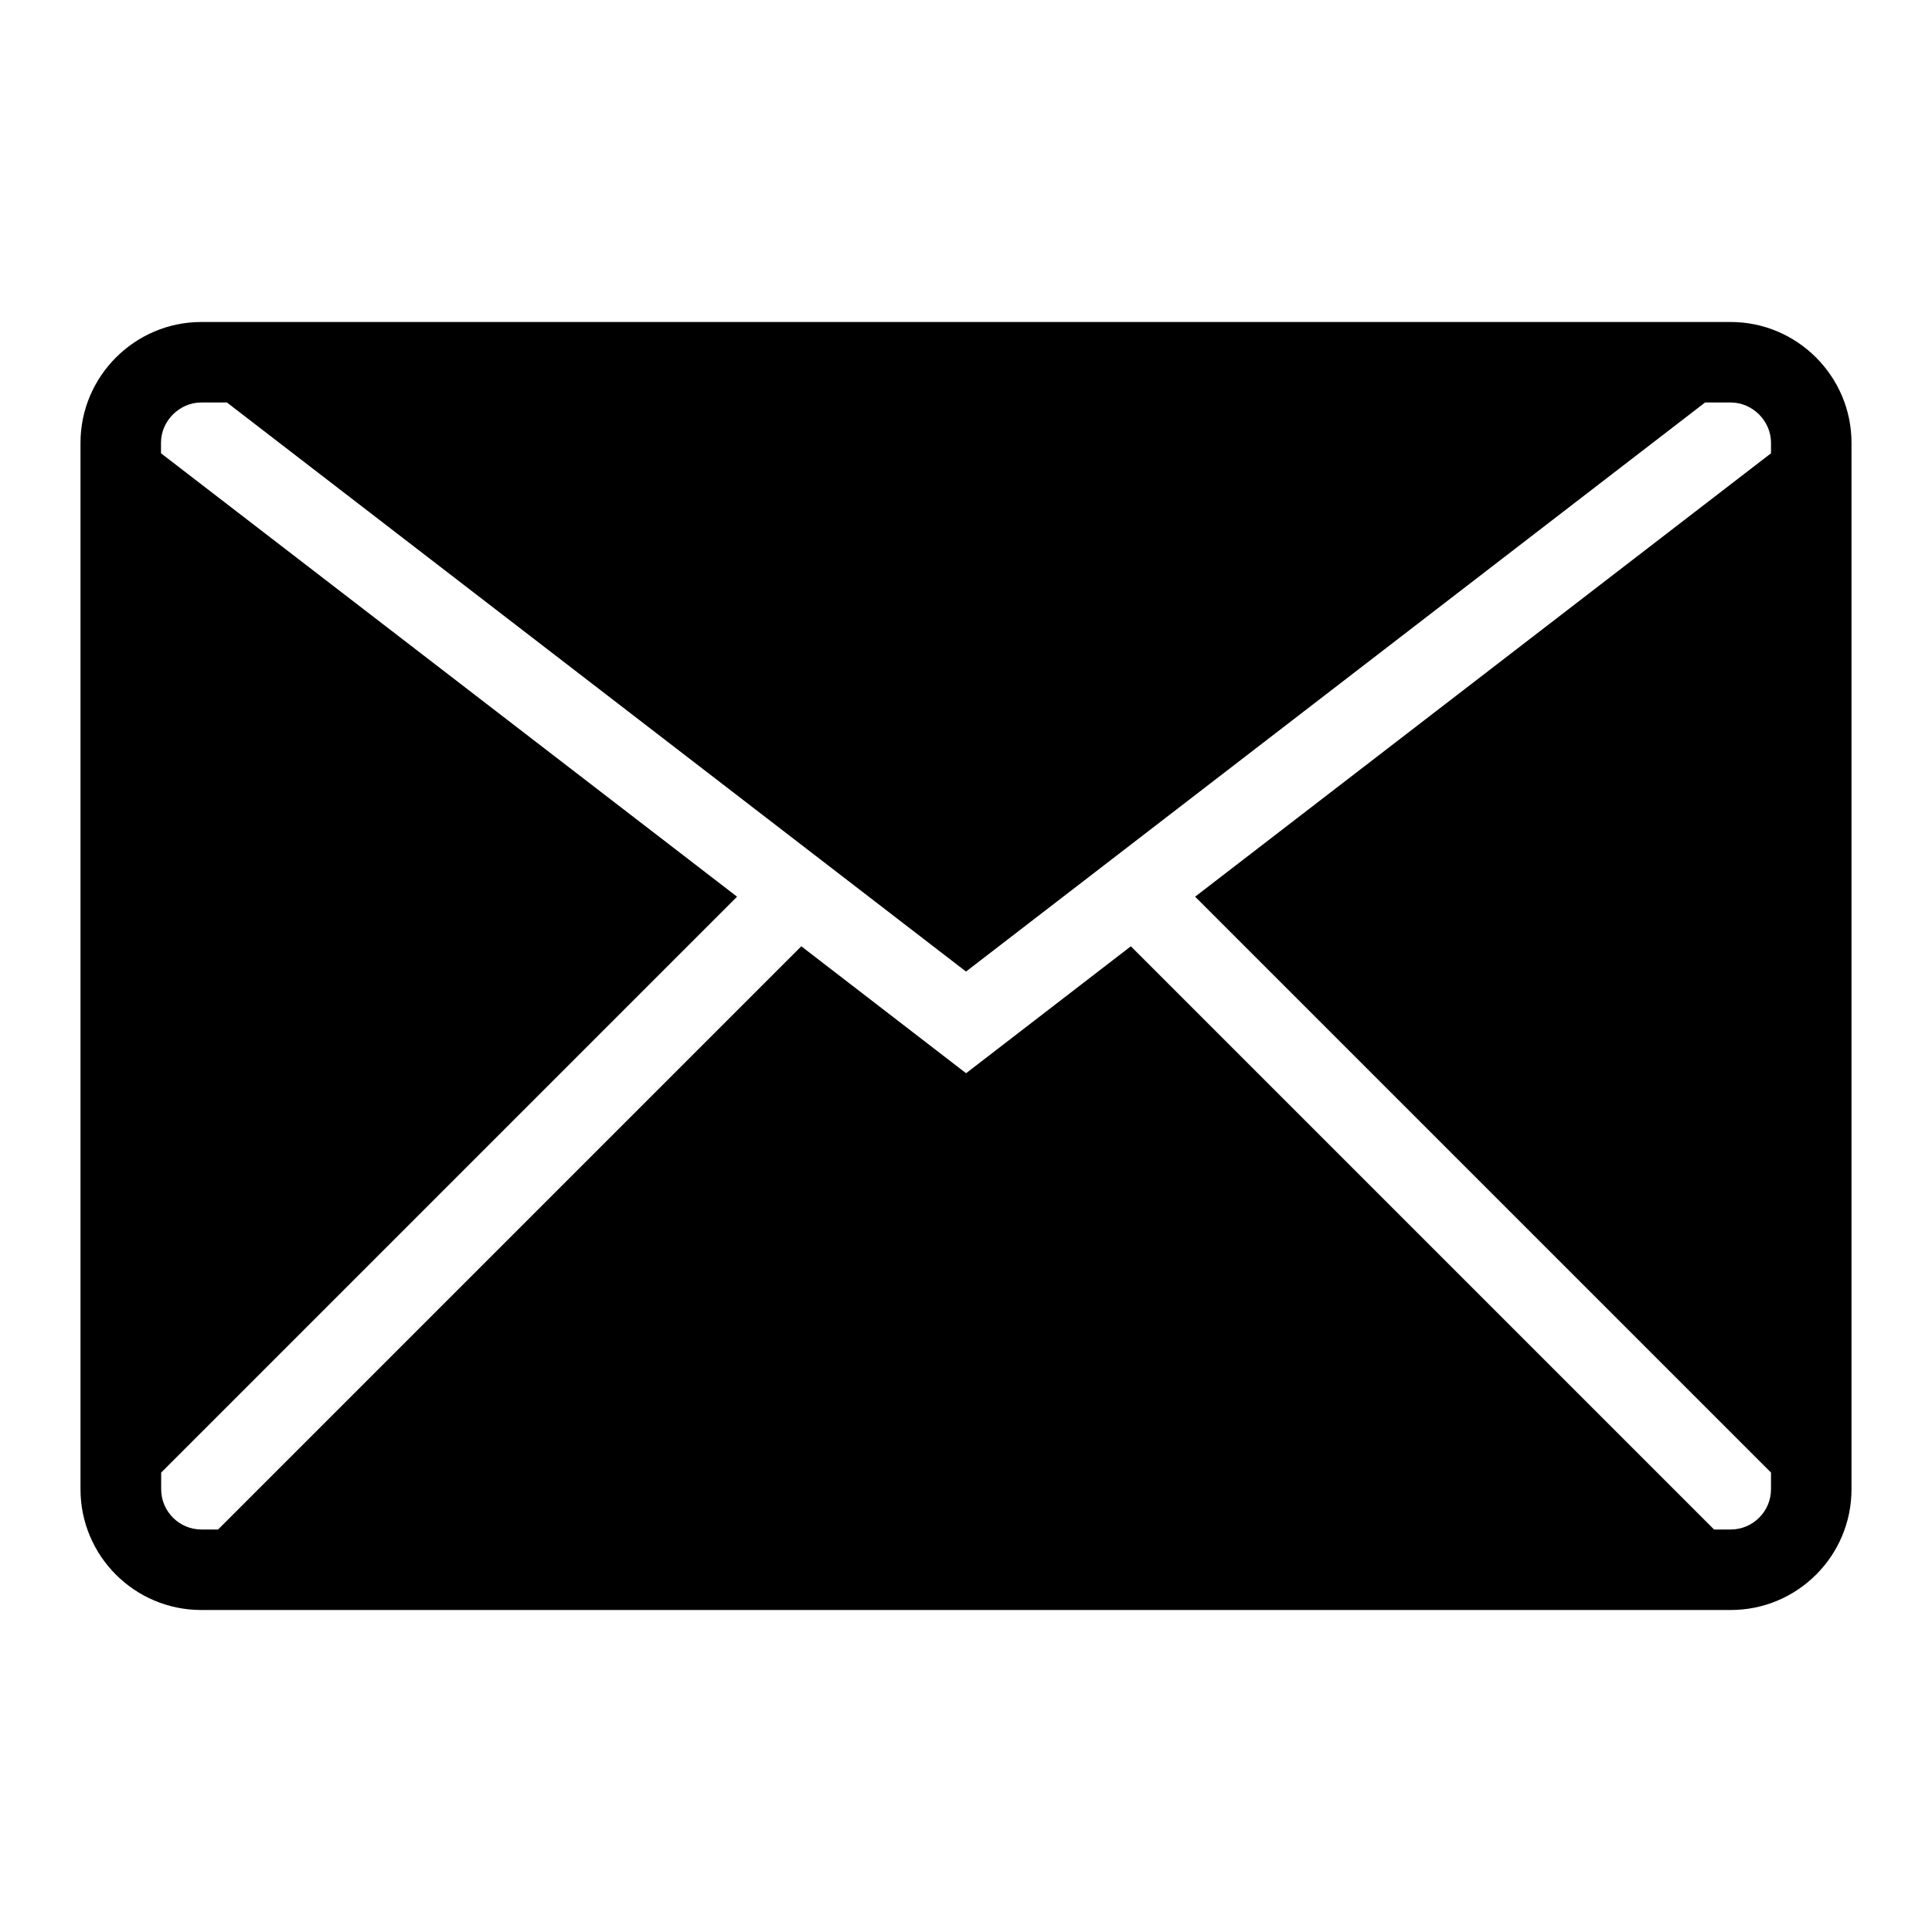
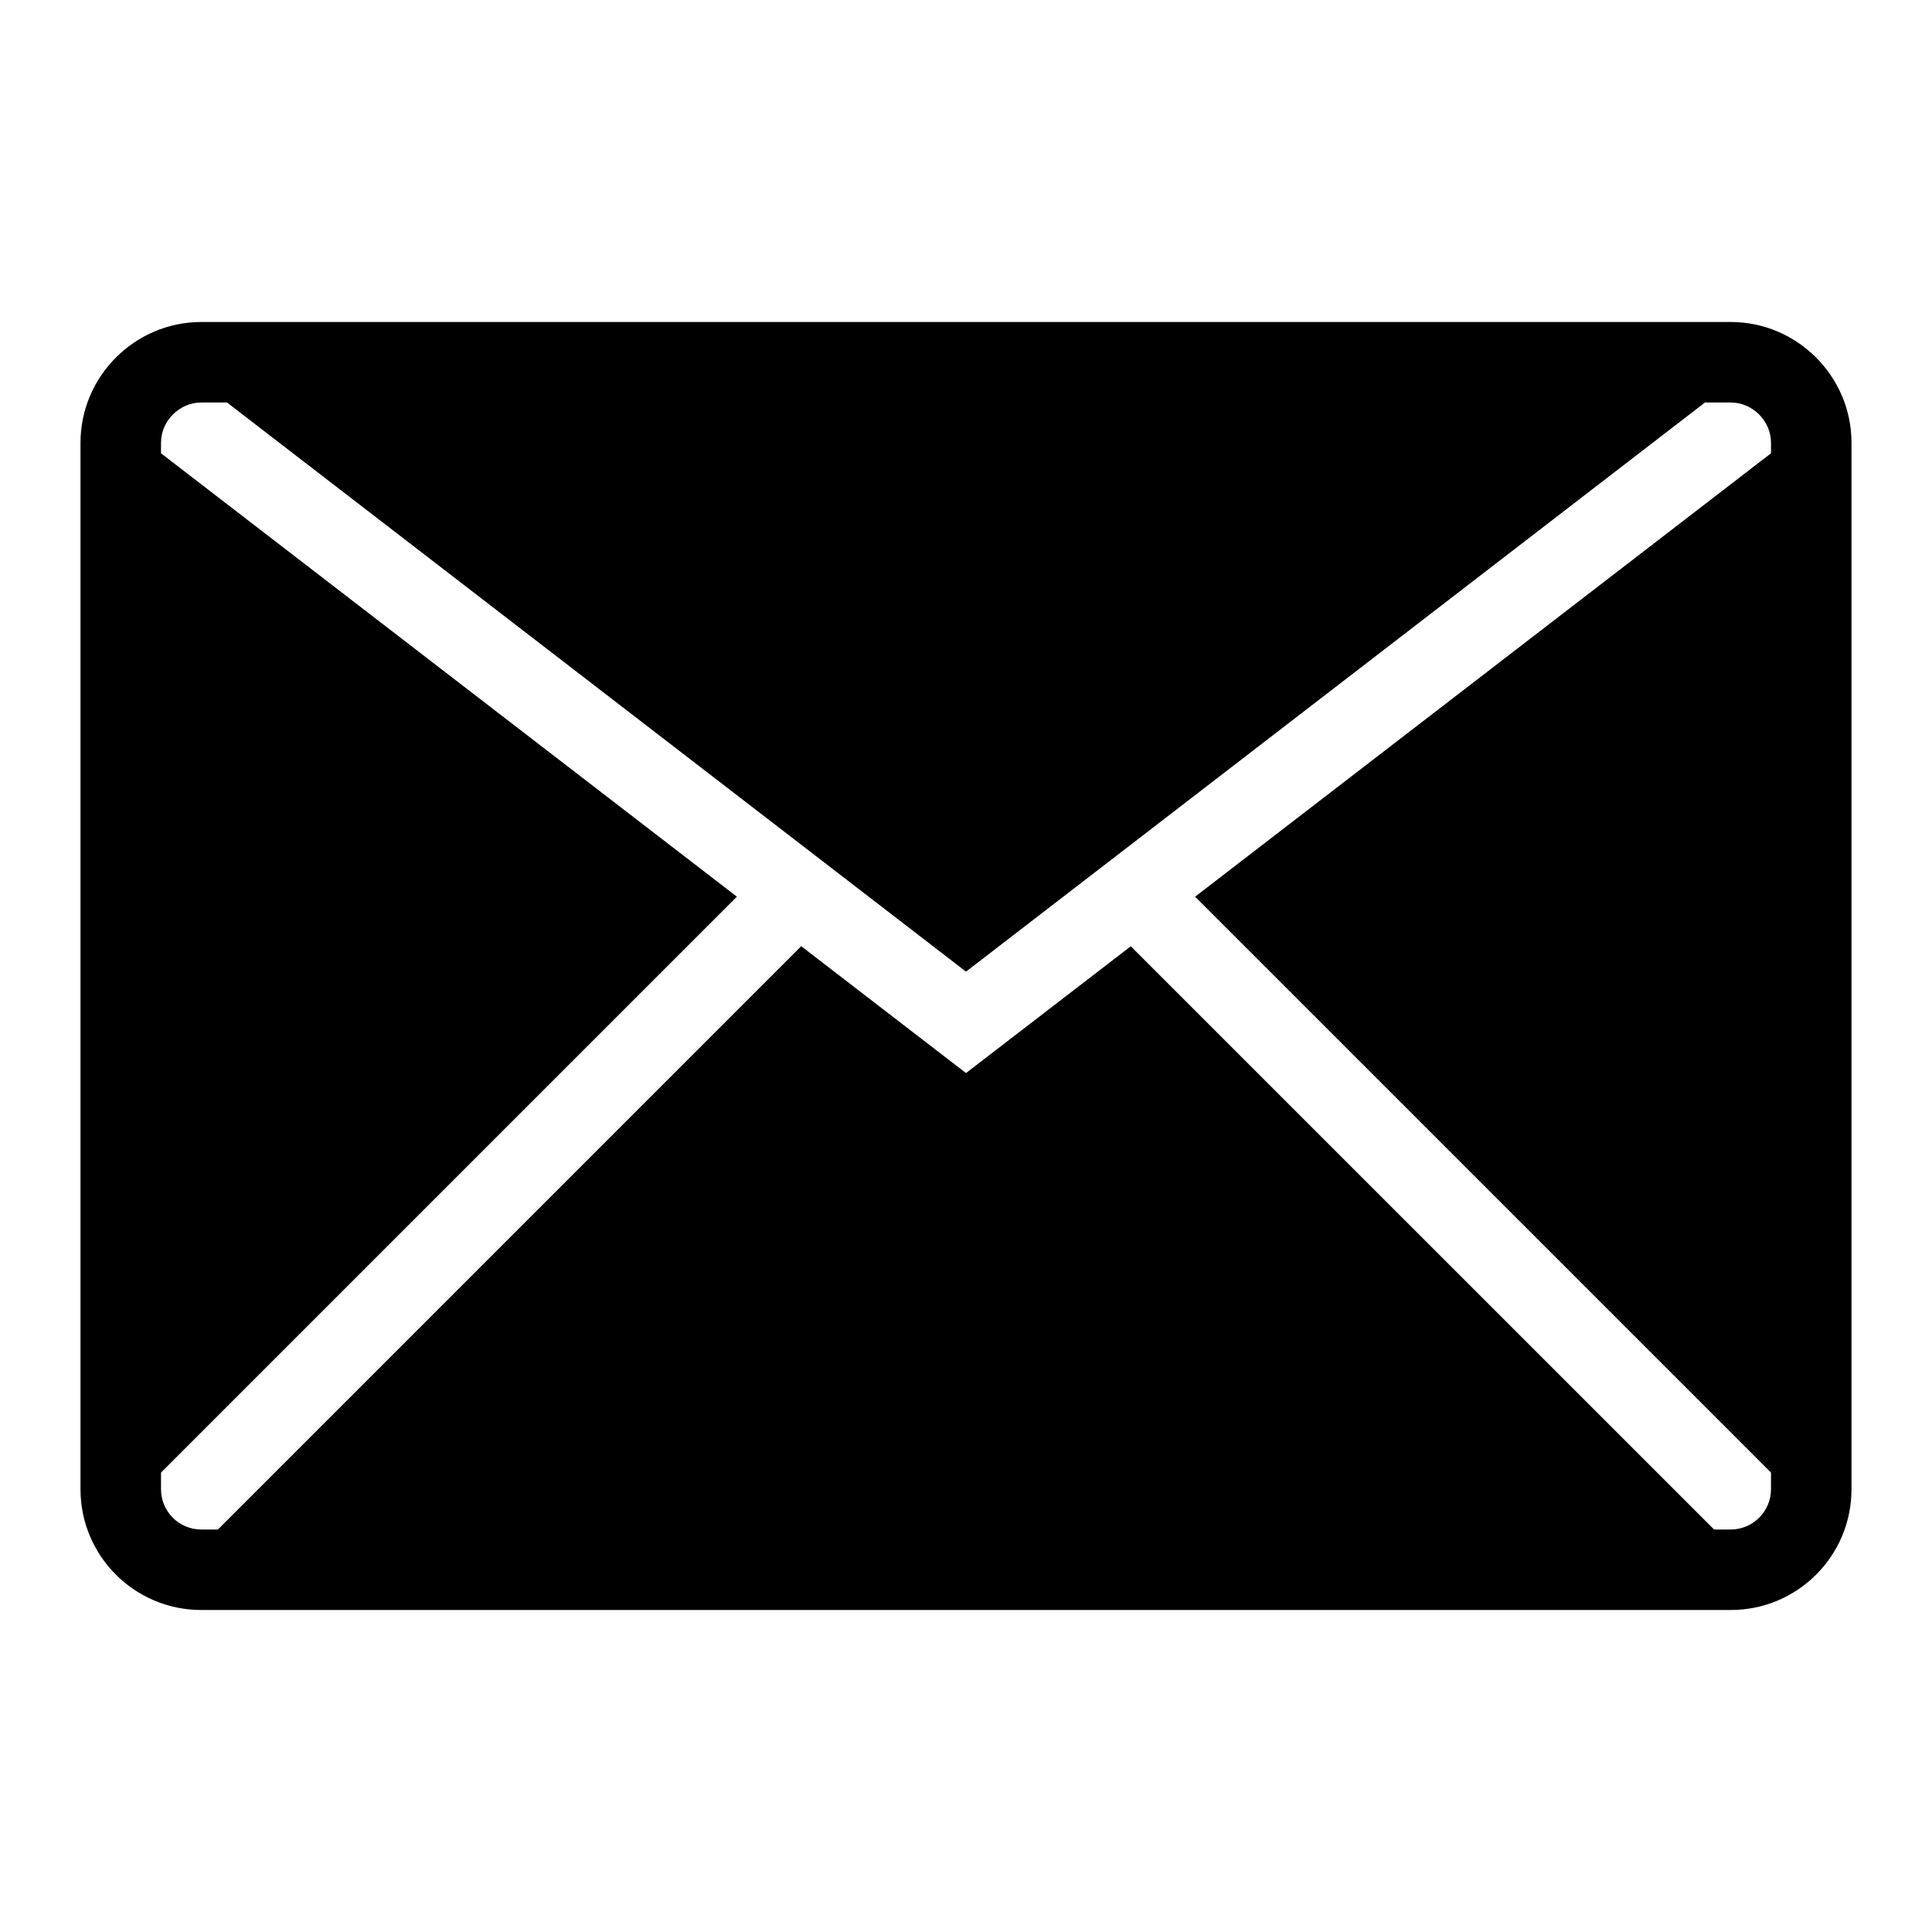
- <svg xmlns="http://www.w3.org/2000/svg" id="icons" viewBox="0 0 24 24">
-   <path d="M21.5,4H2.5c-.825,0-1.5.675-1.5,1.5v13c0,.828.672,1.5,1.5,1.5h19c.828,0,1.5-.672,1.5-1.5V5.5c0-.825-.675-1.5-1.5-1.5ZM22,5.631l-7.154,5.508,7.154,7.154v.207c0,.275-.225.5-.5.5h-.207l-7.245-7.245-2.047,1.577-2.047-1.577-7.245,7.245h-.207c-.275,0-.5-.225-.5-.5v-.207l7.154-7.154L2,5.631v-.131c0-.271.229-.5.5-.5h.319l9.181,7.069,9.181-7.069h.319c.271,0,.5.229.5.5v.131Z" />
-   <rect width="24" height="24" fill="none" />
+ <svg xmlns="http://www.w3.org/2000/svg" viewBox="0 0 24 24">
+   <path d="M21.5 4h-19C1.675 4 1 4.675 1 5.5v13A1.5 1.5 0 0 0 2.5 20h19a1.5 1.5 0 0 0 1.5-1.5v-13c0-.825-.675-1.5-1.5-1.5m.5 1.631-7.154 5.508L22 18.293v.207c0 .275-.225.5-.5.5h-.207l-7.246-7.245L12 13.33l-2.047-1.576L2.707 19H2.5a.5.5 0 0 1-.5-.5v-.207l7.154-7.154L2 5.631V5.5c0-.271.229-.5.5-.5h.32L12 12.07 21.18 5h.32c.271 0 .5.229.5.5z" />
+   <path fill="none" d="M0 0h24v24H0z" />
</svg>
